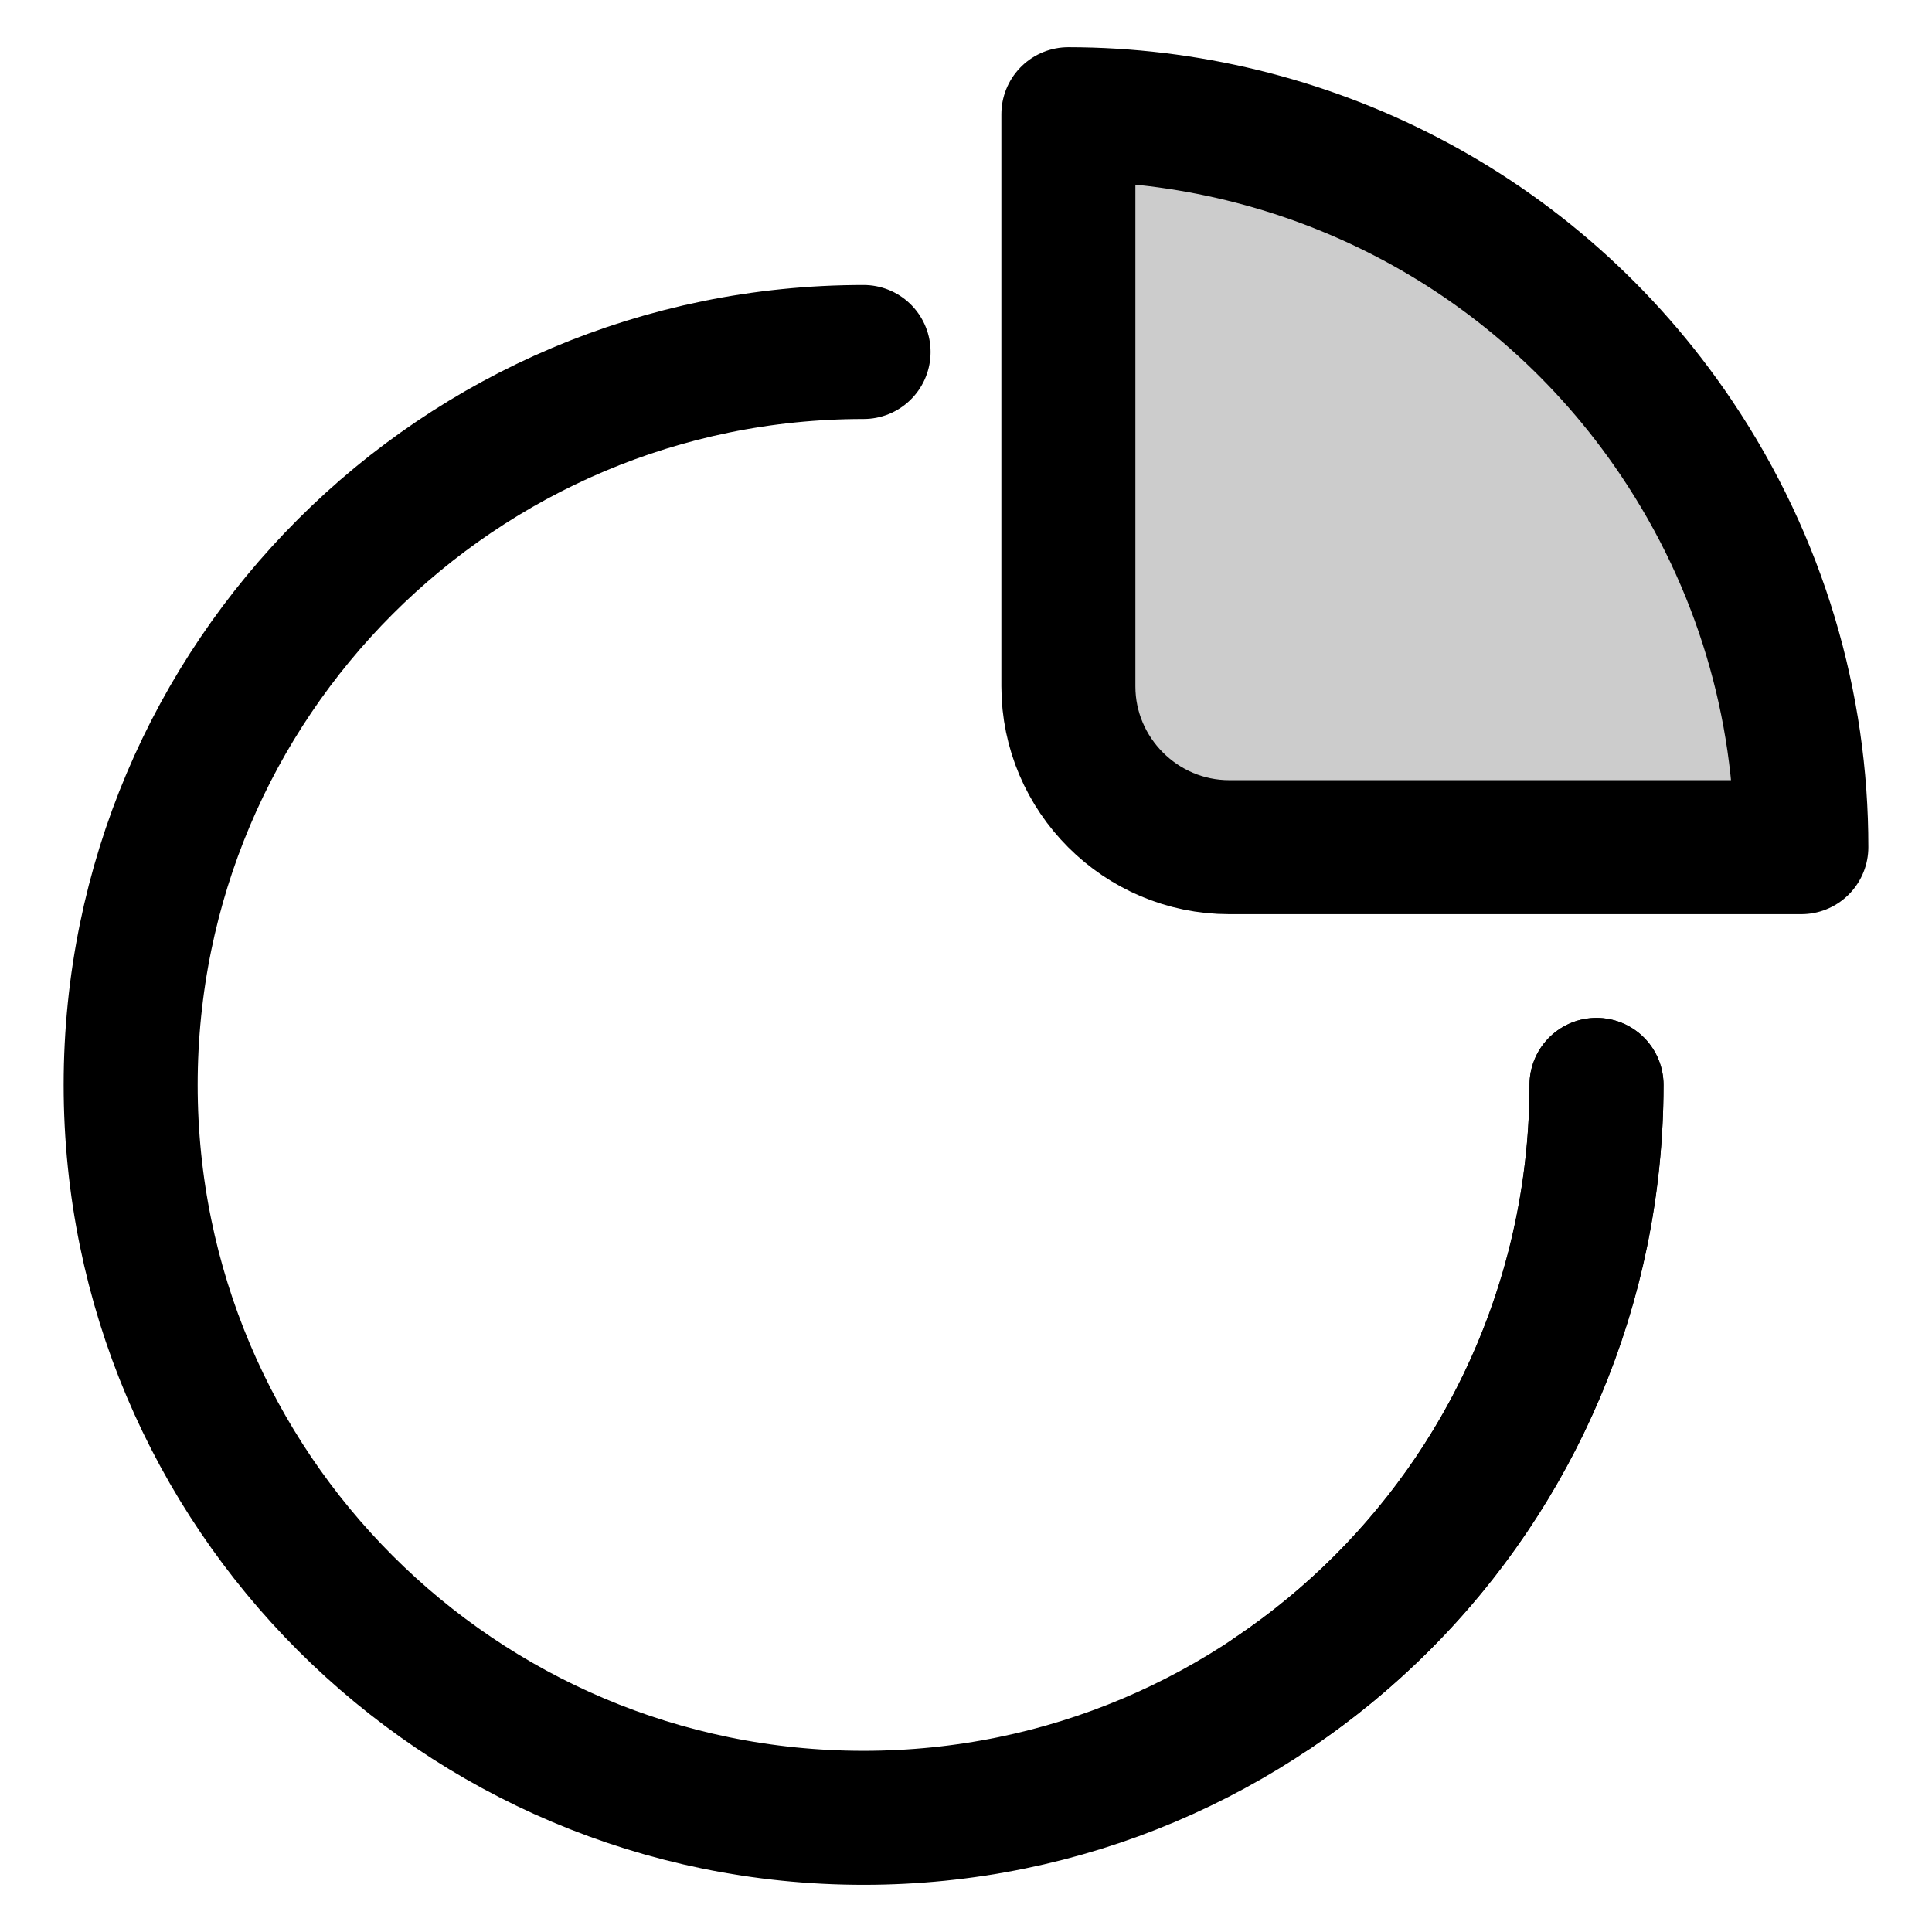
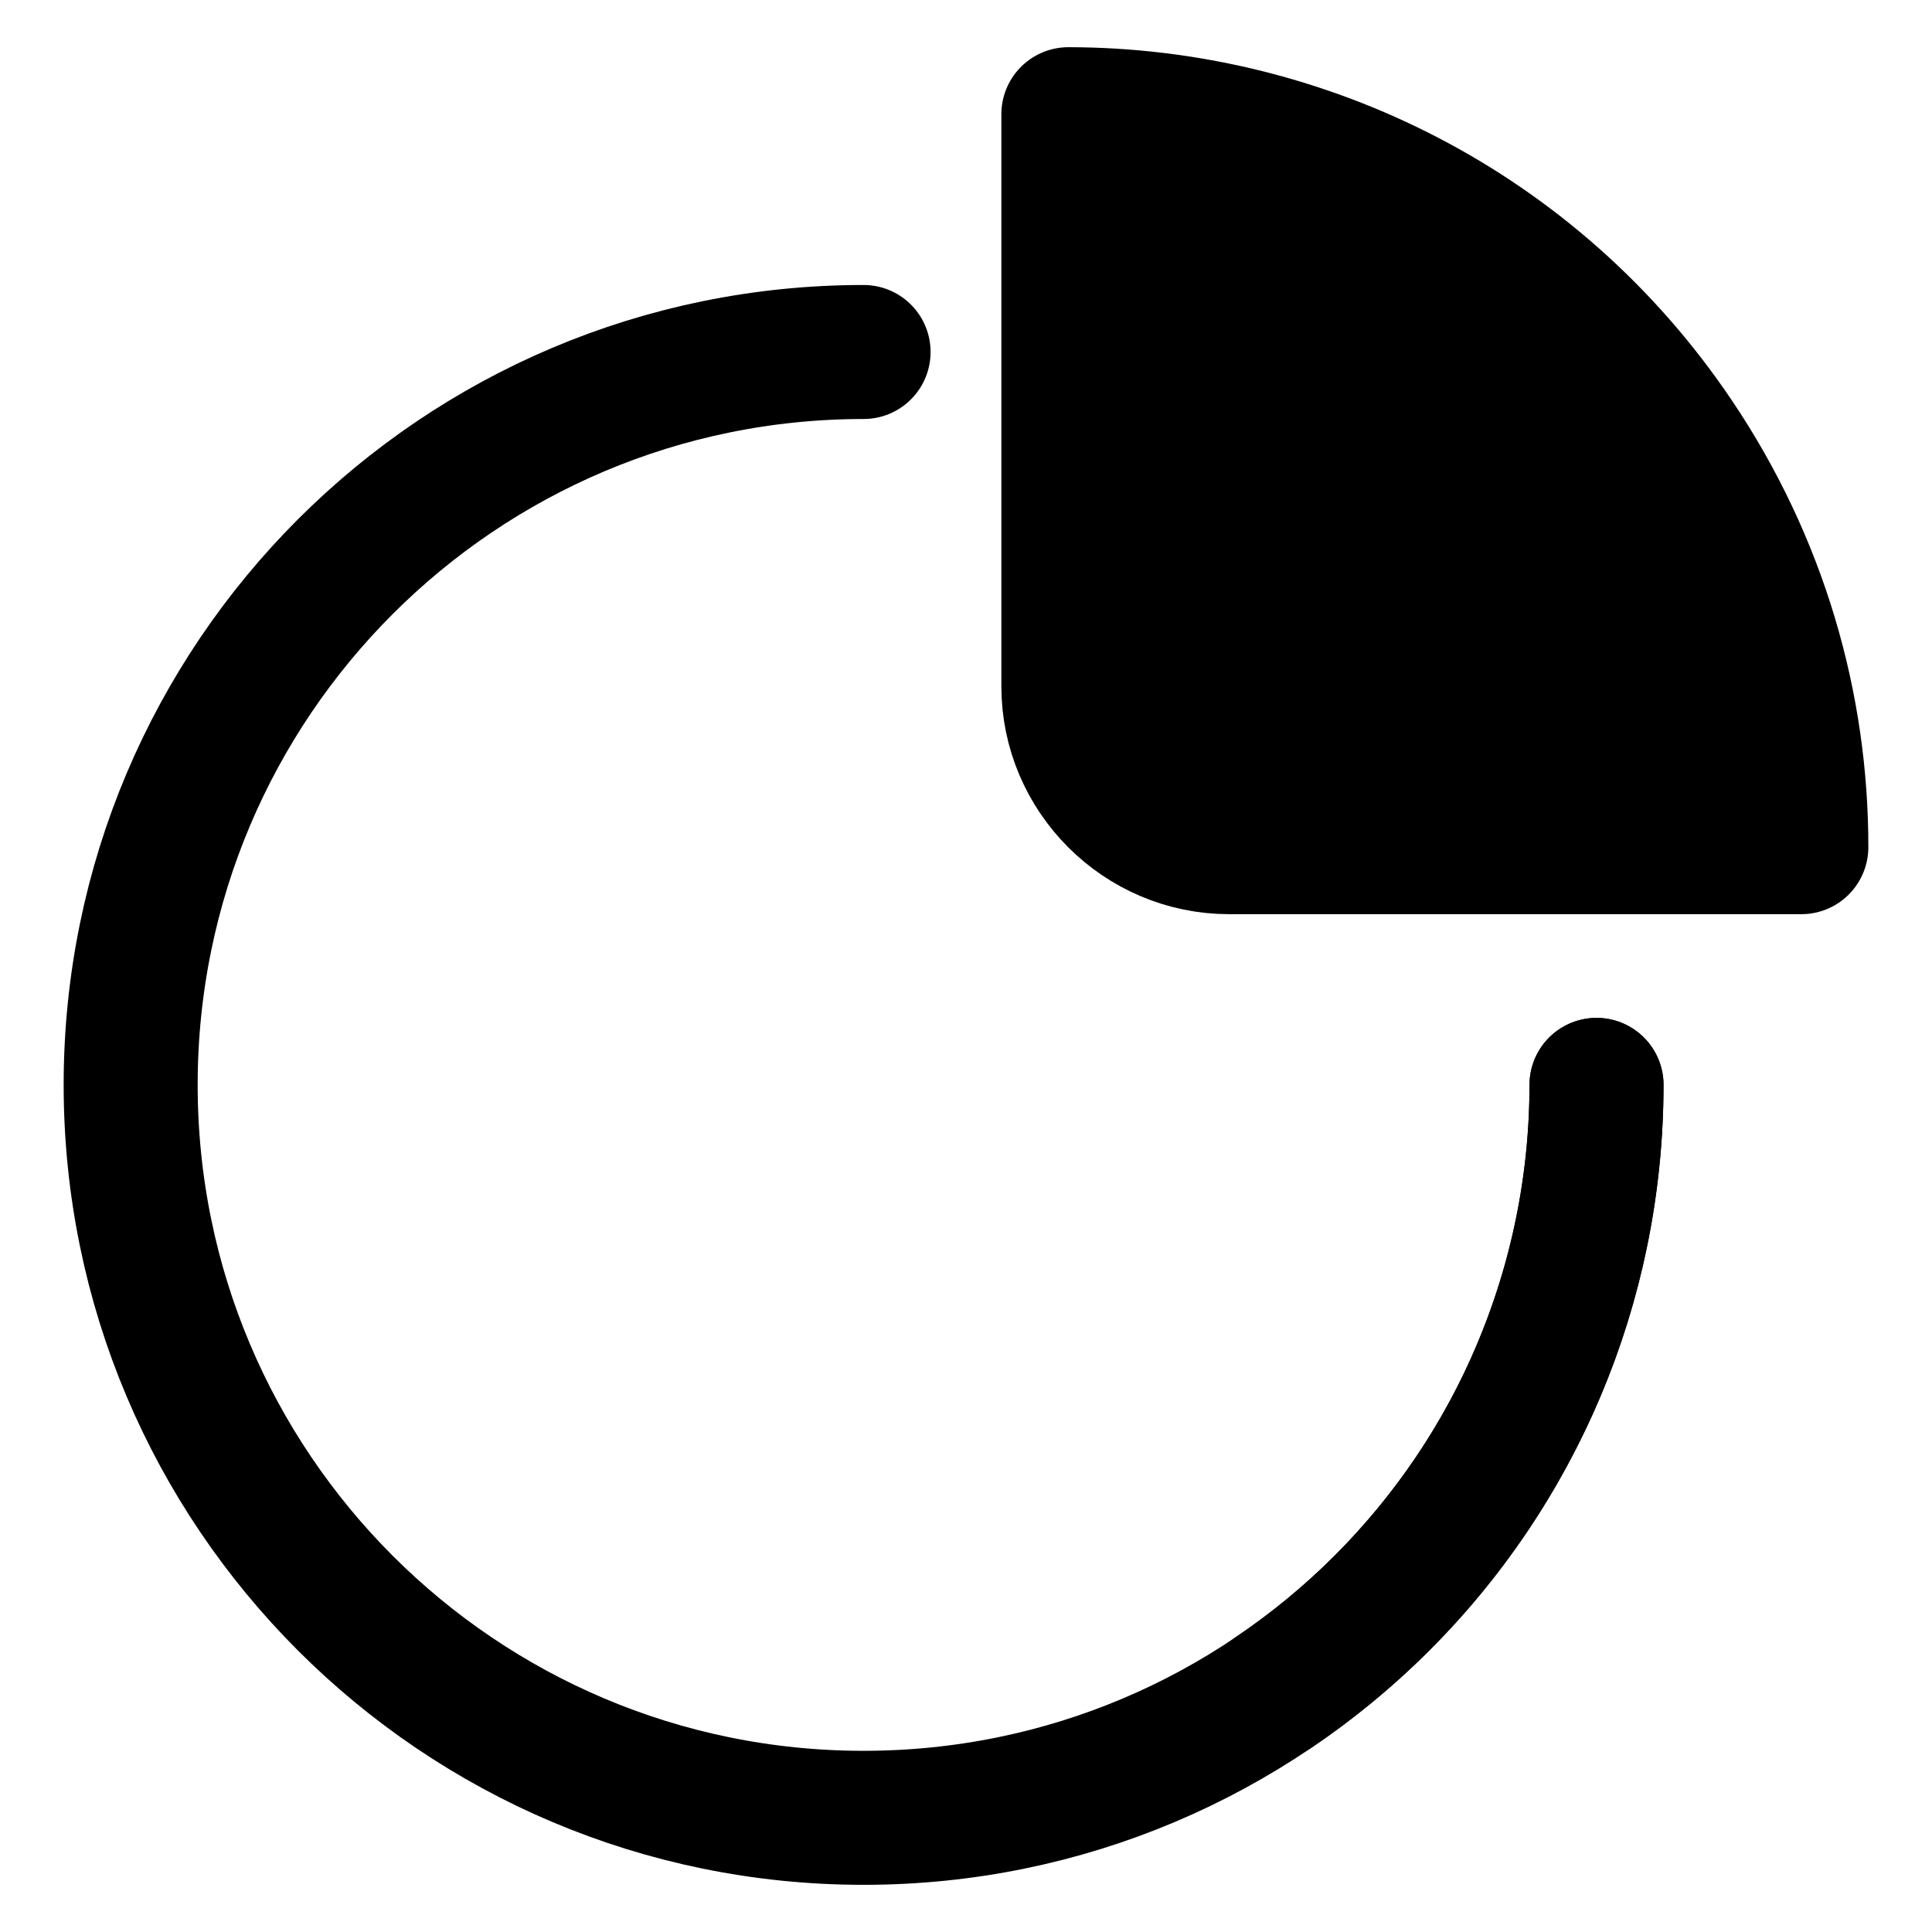
<svg xmlns="http://www.w3.org/2000/svg" version="1.1" id="Layer_1" x="0px" y="0px" width="72.083px" height="72.083px" viewBox="0 0 72.083 72.083" enable-background="new 0 0 72.083 72.083" xml:space="preserve">
  <path fill="none" stroke="currentColor" stroke-width="5" stroke-linecap="round" stroke-linejoin="round" stroke-miterlimit="10" d="  M59.565,40.478c0,15.102-12.243,27.345-27.345,27.345S4.875,55.58,4.875,40.478S17.118,13.133,32.22,13.133" />
  <path fill="none" stroke="currentColor" stroke-width="5" stroke-linecap="round" stroke-linejoin="round" stroke-miterlimit="10" d="  M59.567,40.477c-0.008,8.781-4.237,17.401-12.066,22.677" />
  <g>
-     <path fill="currentColor" fill-opacity=".2" d="M67.208,31.608c0.005-5.264-1.508-10.587-4.671-15.281C57.261,8.498,48.641,4.269,39.861,4.261v21.347   c0,3.3,2.7,6,6,6H67.208z" />
+     <path fill="currentColor" fill-opacity="1" d="M67.208,31.608c0.005-5.264-1.508-10.587-4.671-15.281C57.261,8.498,48.641,4.269,39.861,4.261v21.347   c0,3.3,2.7,6,6,6H67.208z" />
    <path fill="none" stroke="currentColor" stroke-width="5" stroke-linecap="round" stroke-linejoin="round" stroke-miterlimit="10" d="   M67.208,31.608c0.005-5.264-1.508-10.587-4.671-15.281C57.261,8.498,48.641,4.269,39.861,4.261v21.347c0,3.3,2.7,6,6,6H67.208z" />
  </g>
</svg>
